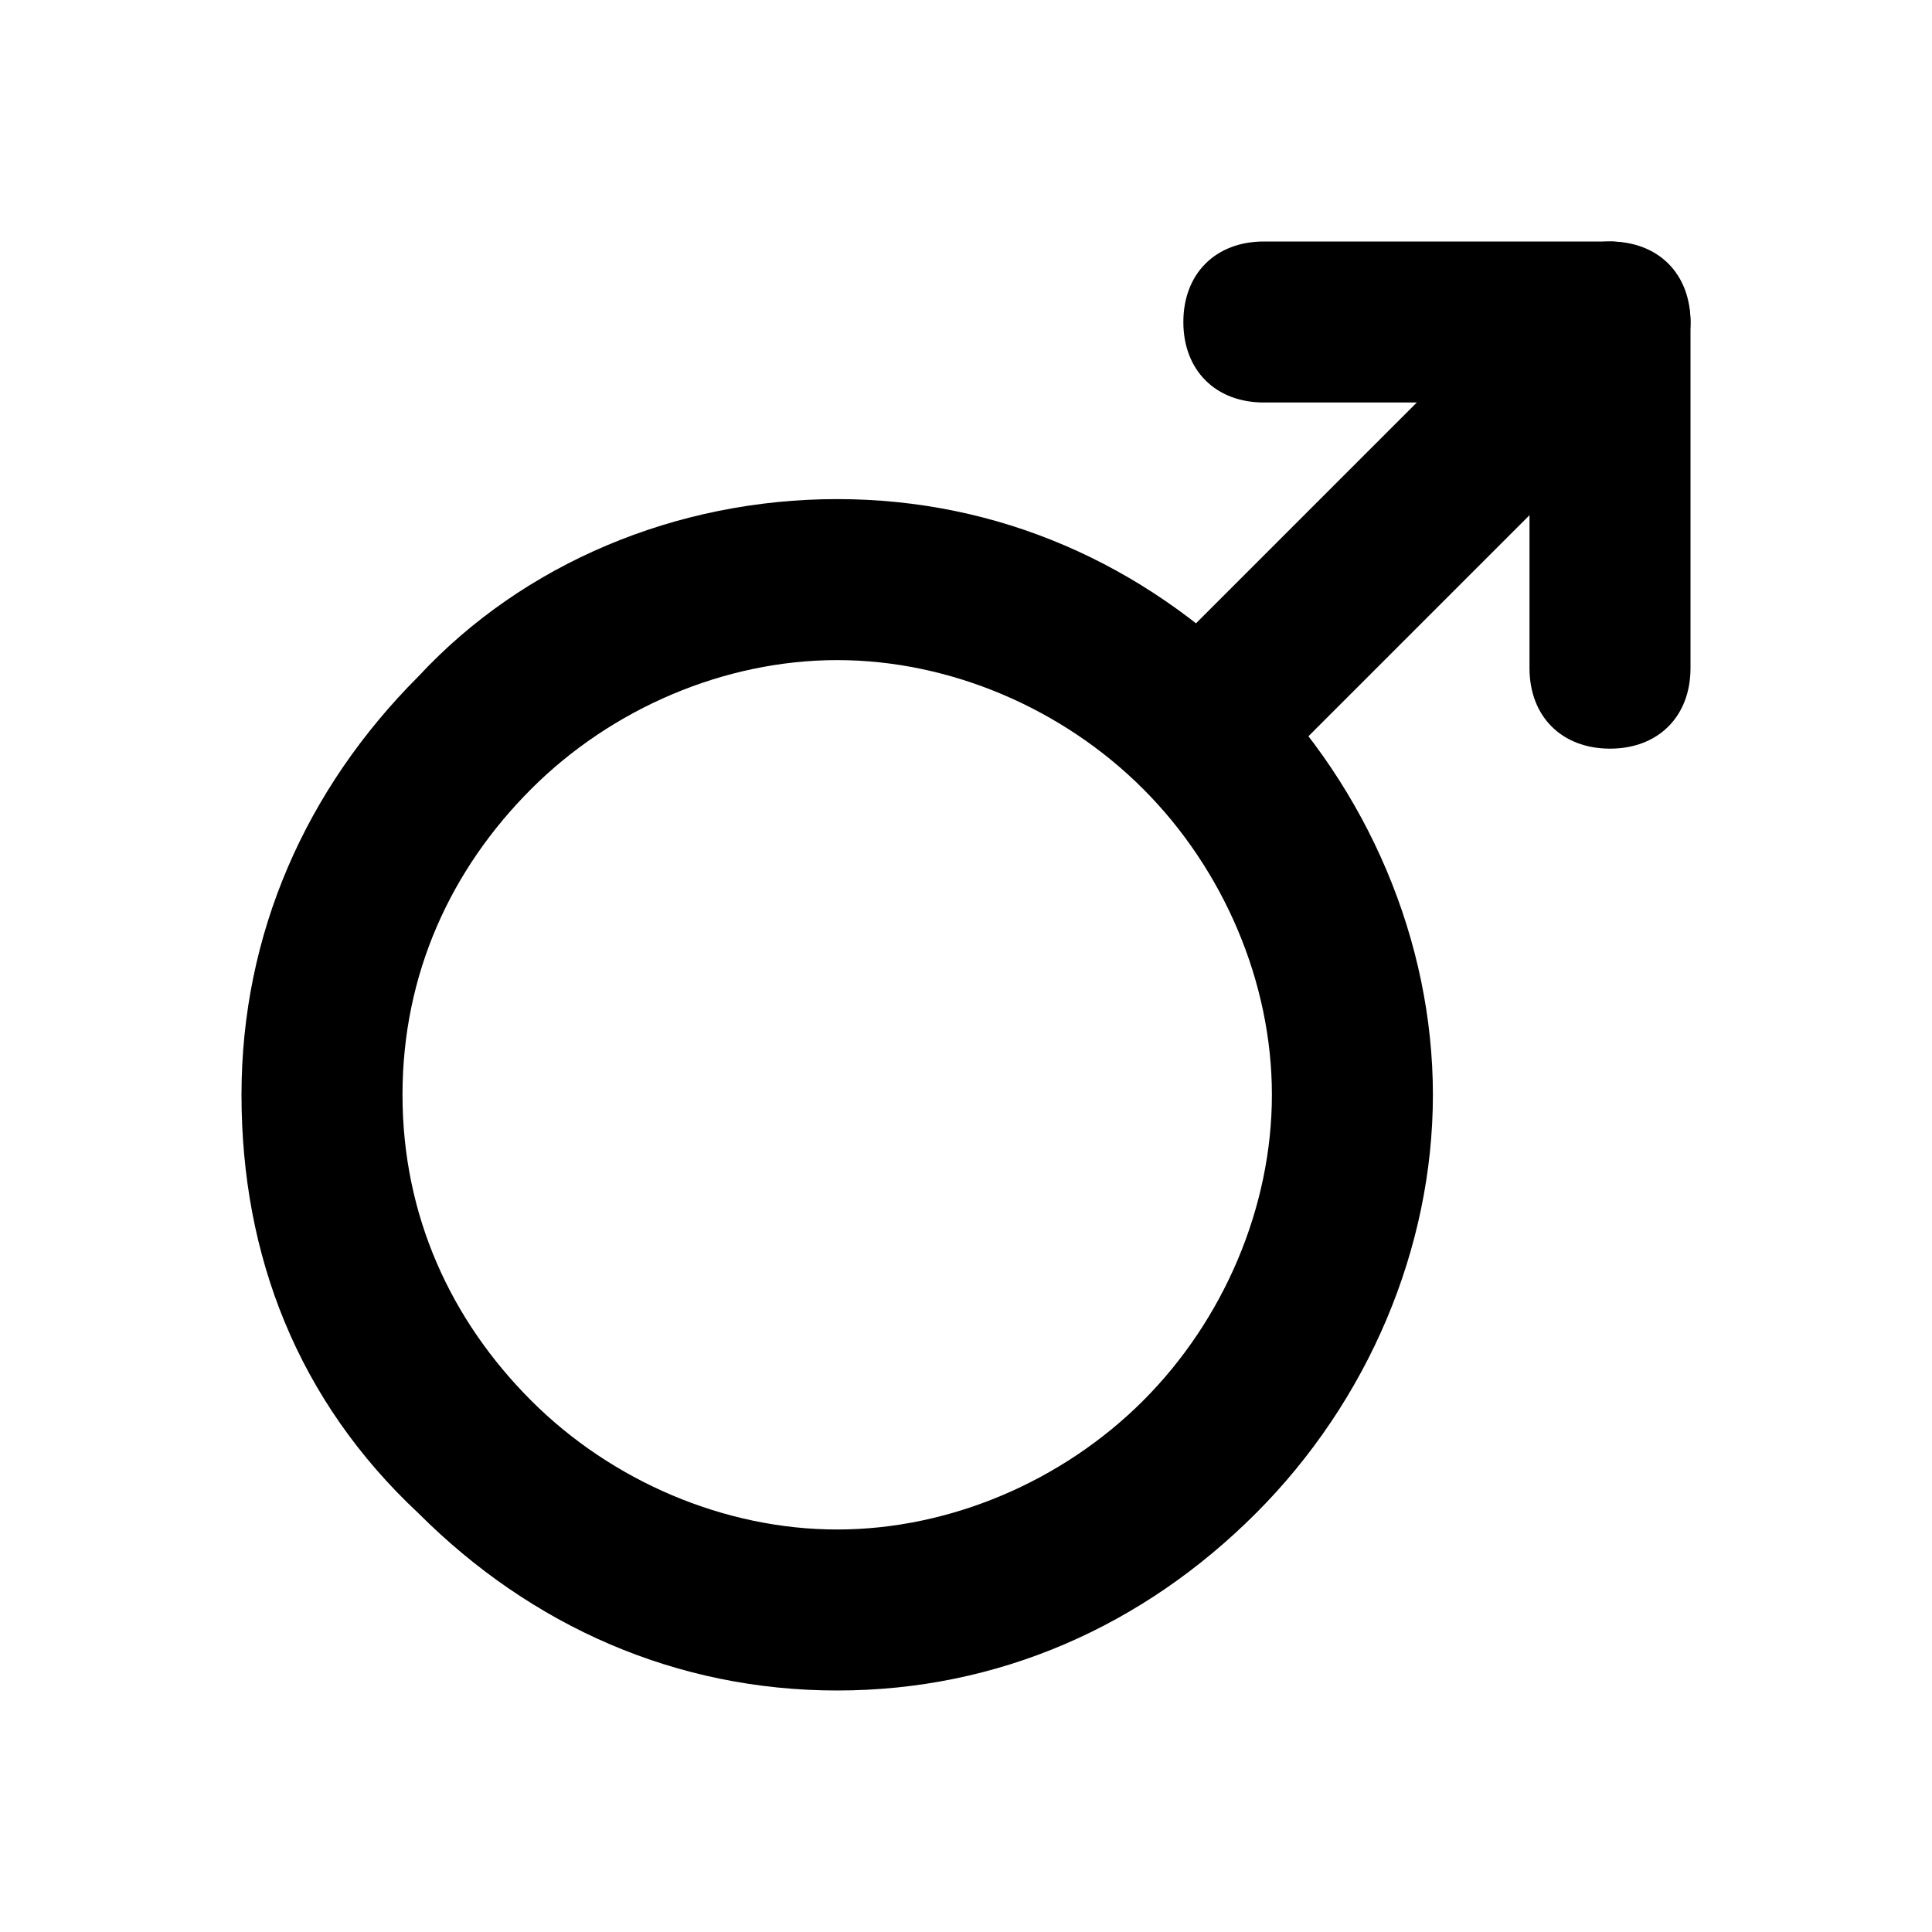
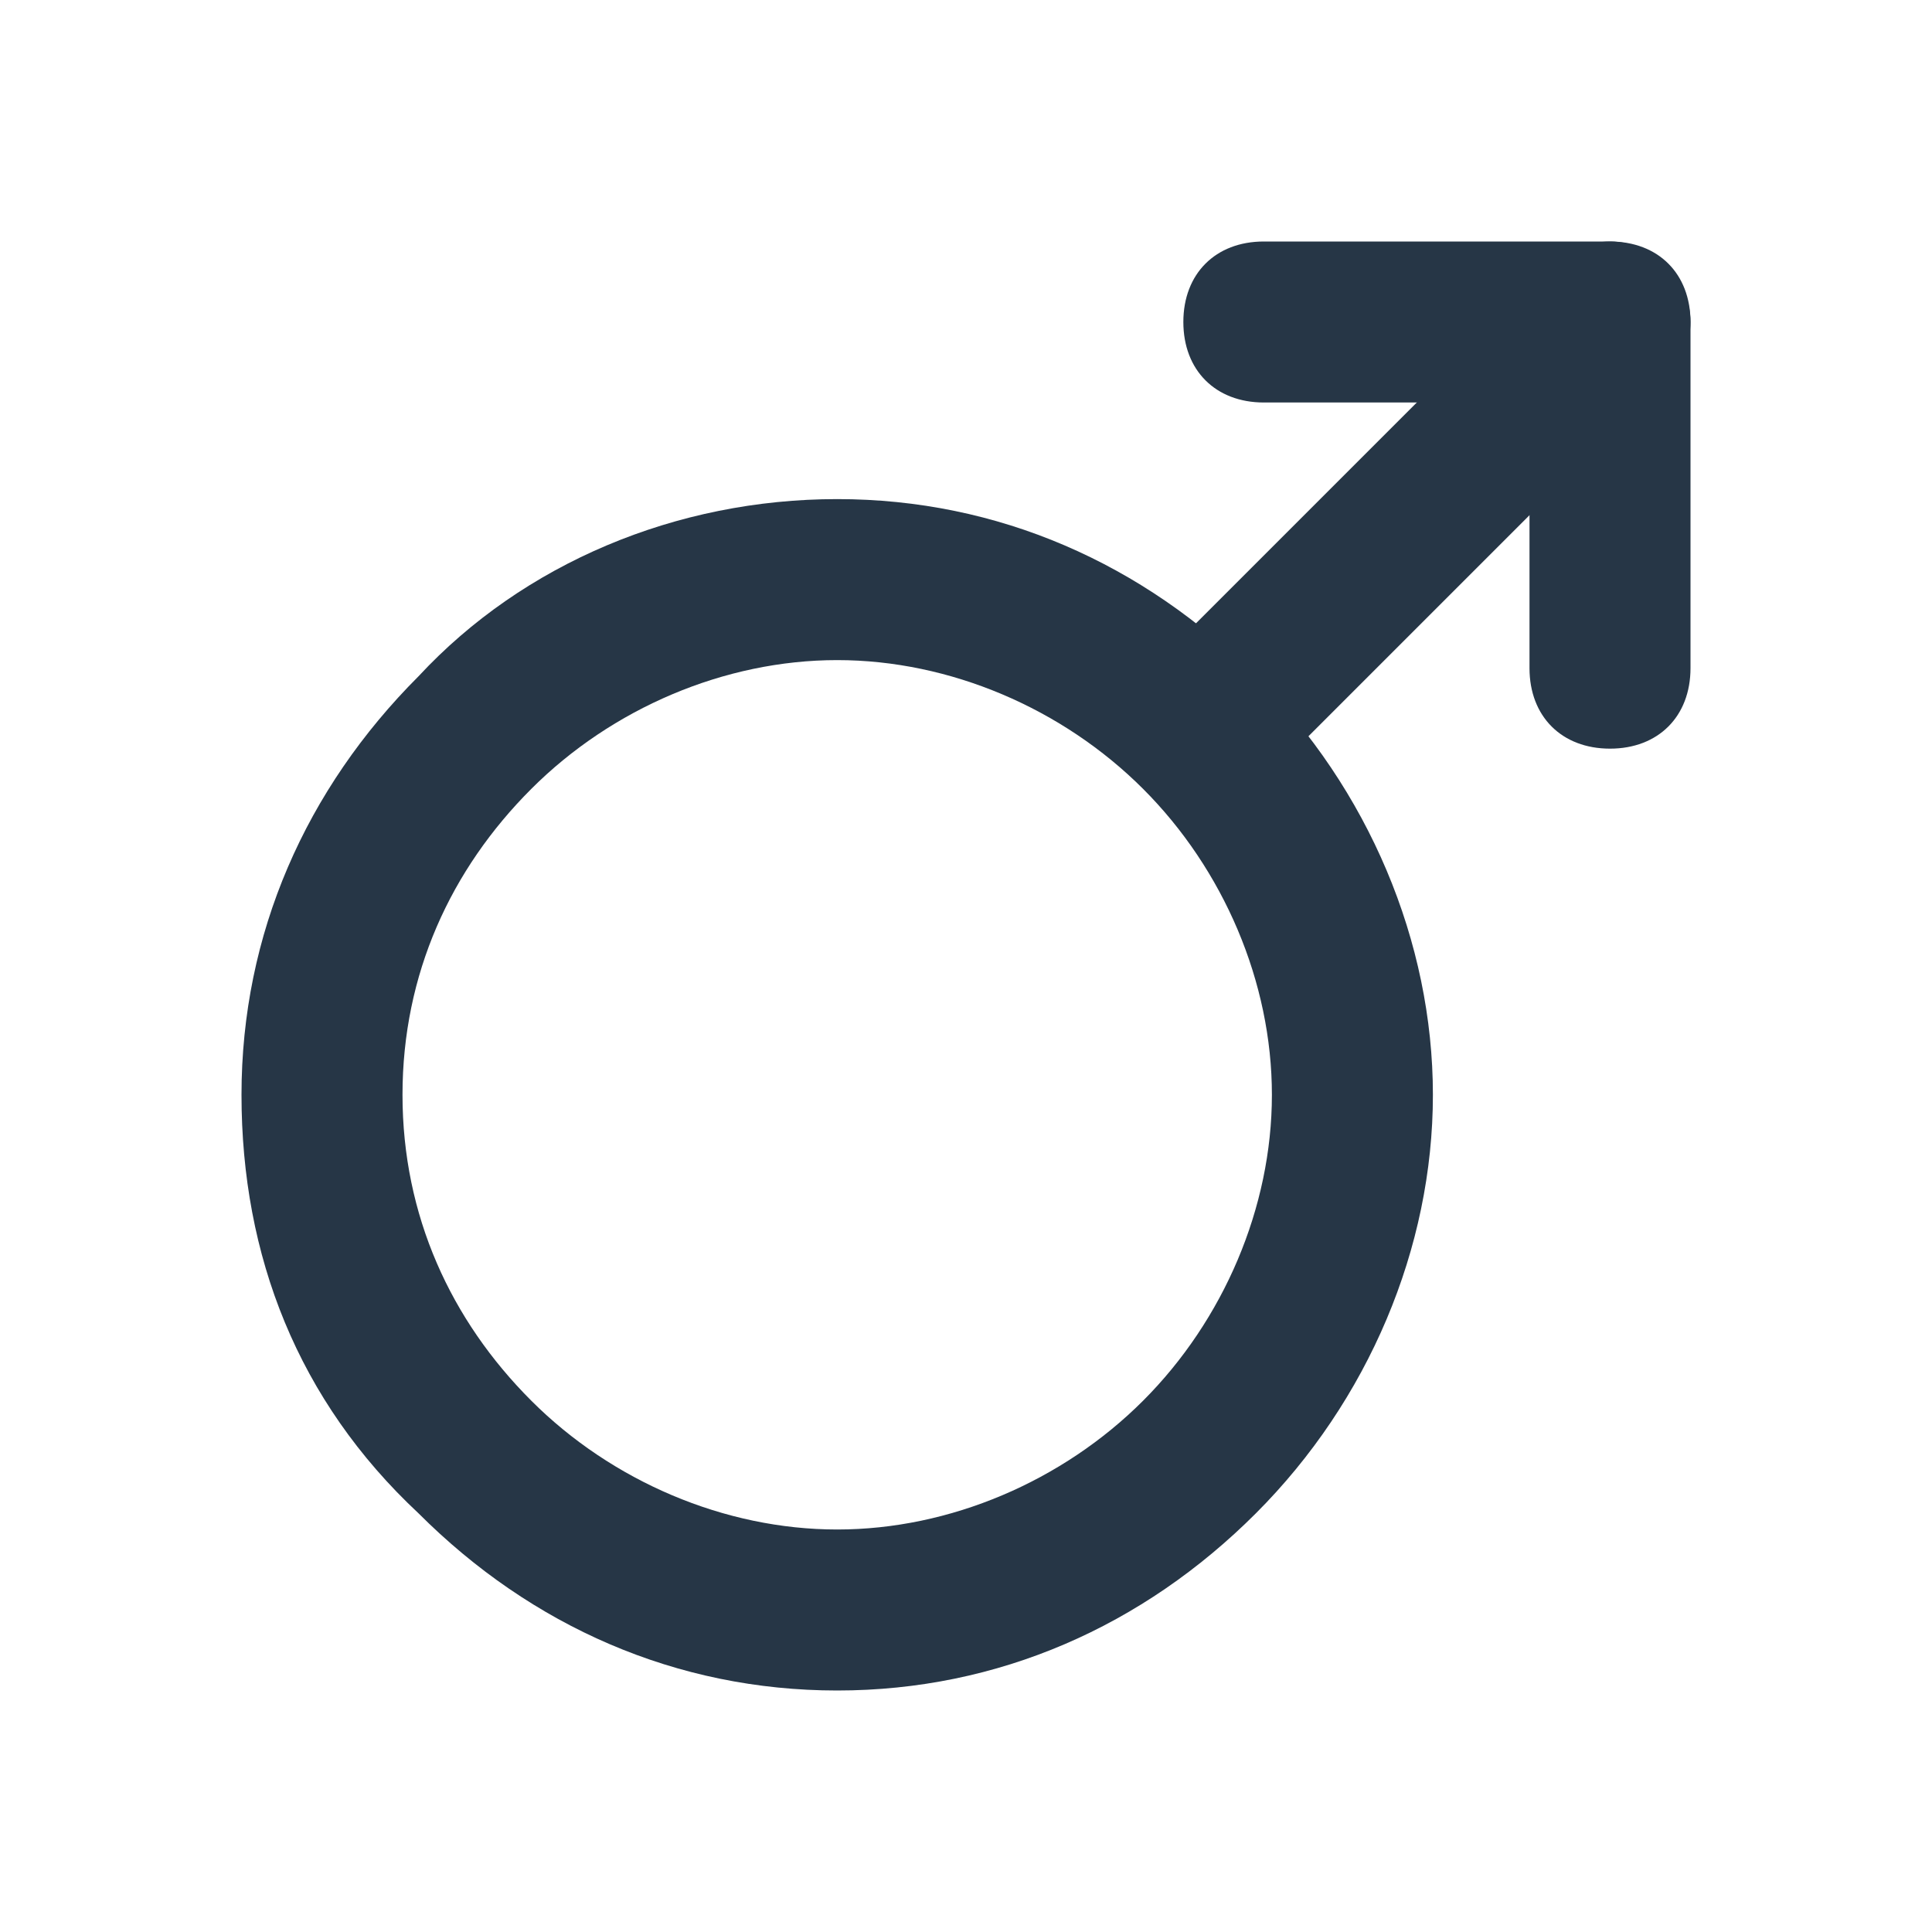
- <svg xmlns="http://www.w3.org/2000/svg" viewBox="0 0 24 24">
+ <svg xmlns="http://www.w3.org/2000/svg" viewBox="0 0 24 24" fill="#263646">
  <path d="M10.4 21c-2 0-3.8-.8-5.2-2.2C3.7 17.4 3 15.6 3 13.6s.8-3.8 2.2-5.2C6.5 7 8.4 6.2 10.4 6.2s3.8.8 5.2 2.2c1.4 1.4 2.2 3.3 2.2 5.2s-.8 3.8-2.2 5.2c-1.4 1.4-3.2 2.2-5.2 2.2zm0-12.8c-1.4 0-2.8.6-3.8 1.6S5 12.1 5 13.6s.6 2.8 1.6 3.8S9 19 10.4 19s2.8-.6 3.8-1.6 1.6-2.4 1.6-3.8-.6-2.8-1.6-3.8-2.4-1.6-3.8-1.6z" />
  <path d="M15.1 9.9c-.3 0-.5-.1-.7-.3-.4-.4-.4-1 0-1.4l4.9-4.9c.4-.4 1-.4 1.4 0s.4 1 0 1.4l-4.9 4.9c-.2.2-.4.3-.7.3z" />
  <path d="M20 9.3c-.6 0-1-.4-1-1V5h-3.3c-.6 0-1-.4-1-1s.4-1 1-1H20c.6 0 1 .4 1 1v4.3c0 .6-.4 1-1 1z" />
</svg>
